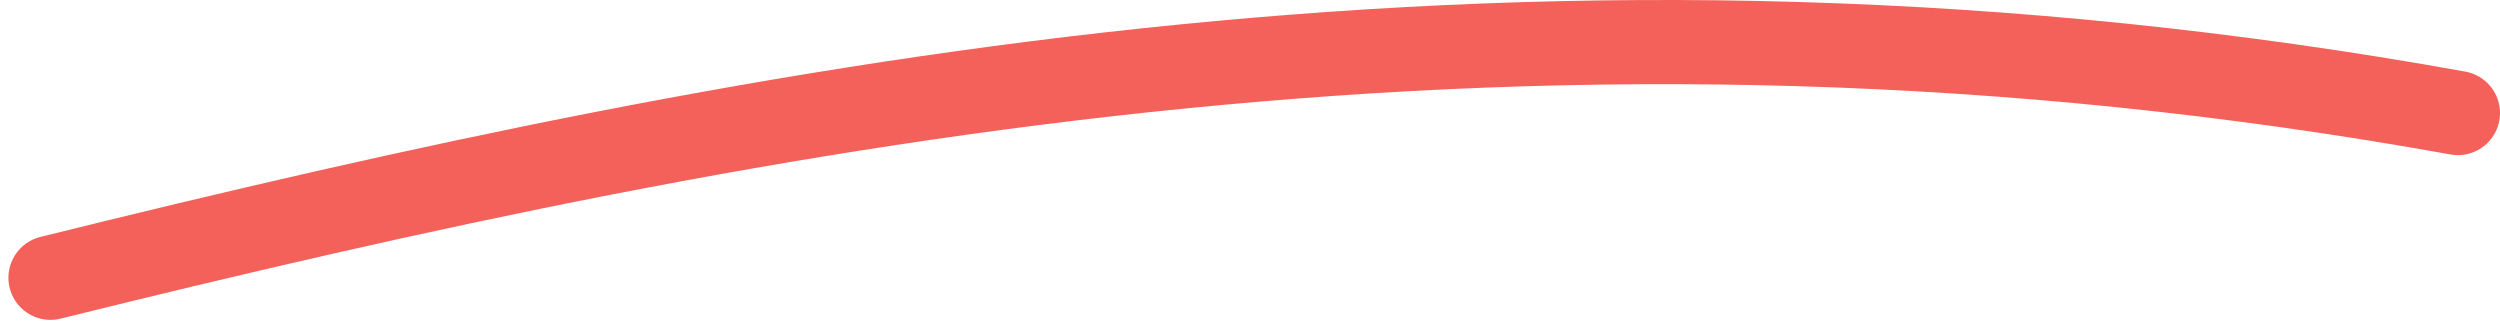
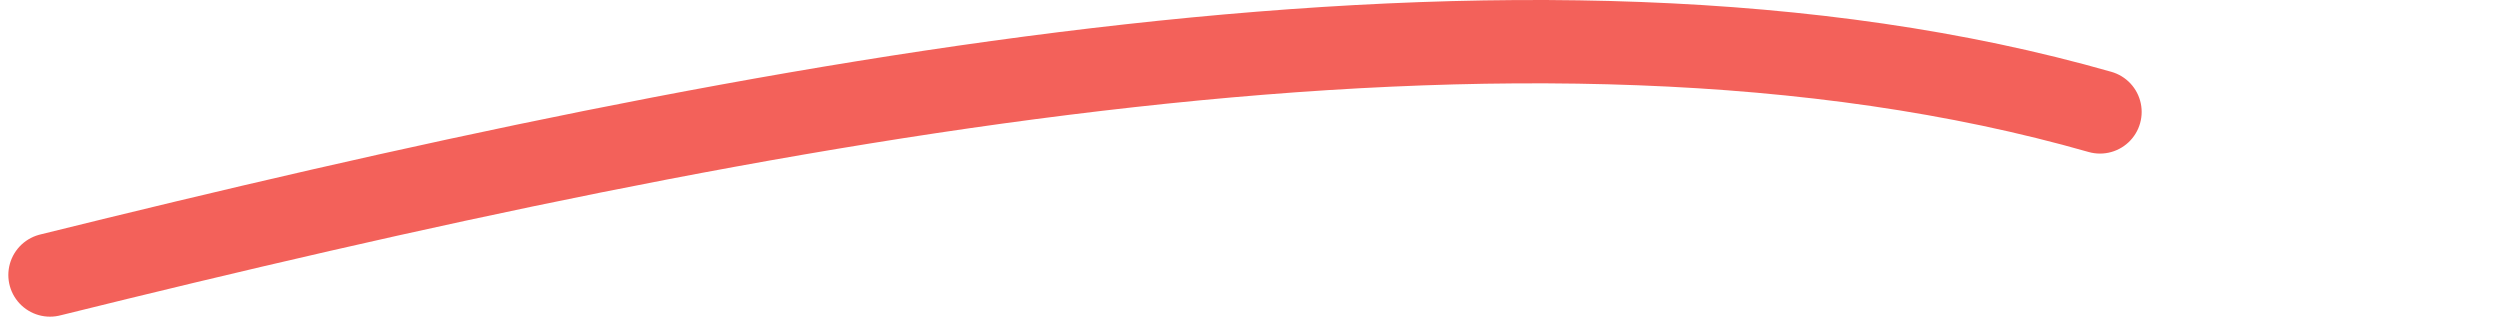
- <svg xmlns="http://www.w3.org/2000/svg" width="297" height="39" fill="none">
-   <path d="M6 33C92.005 11.703 183.47-6.141 292 13.429" stroke="#F3615A" stroke-width="10" stroke-linecap="round" />
+ <svg xmlns="http://www.w3.org/2000/svg" width="300" height="39" fill="none">
+   <path d="M6 33C92.005 11.703 183.47-6.141 252 13.429" stroke="#F3615A" stroke-width="10" stroke-linecap="round" />
</svg>
